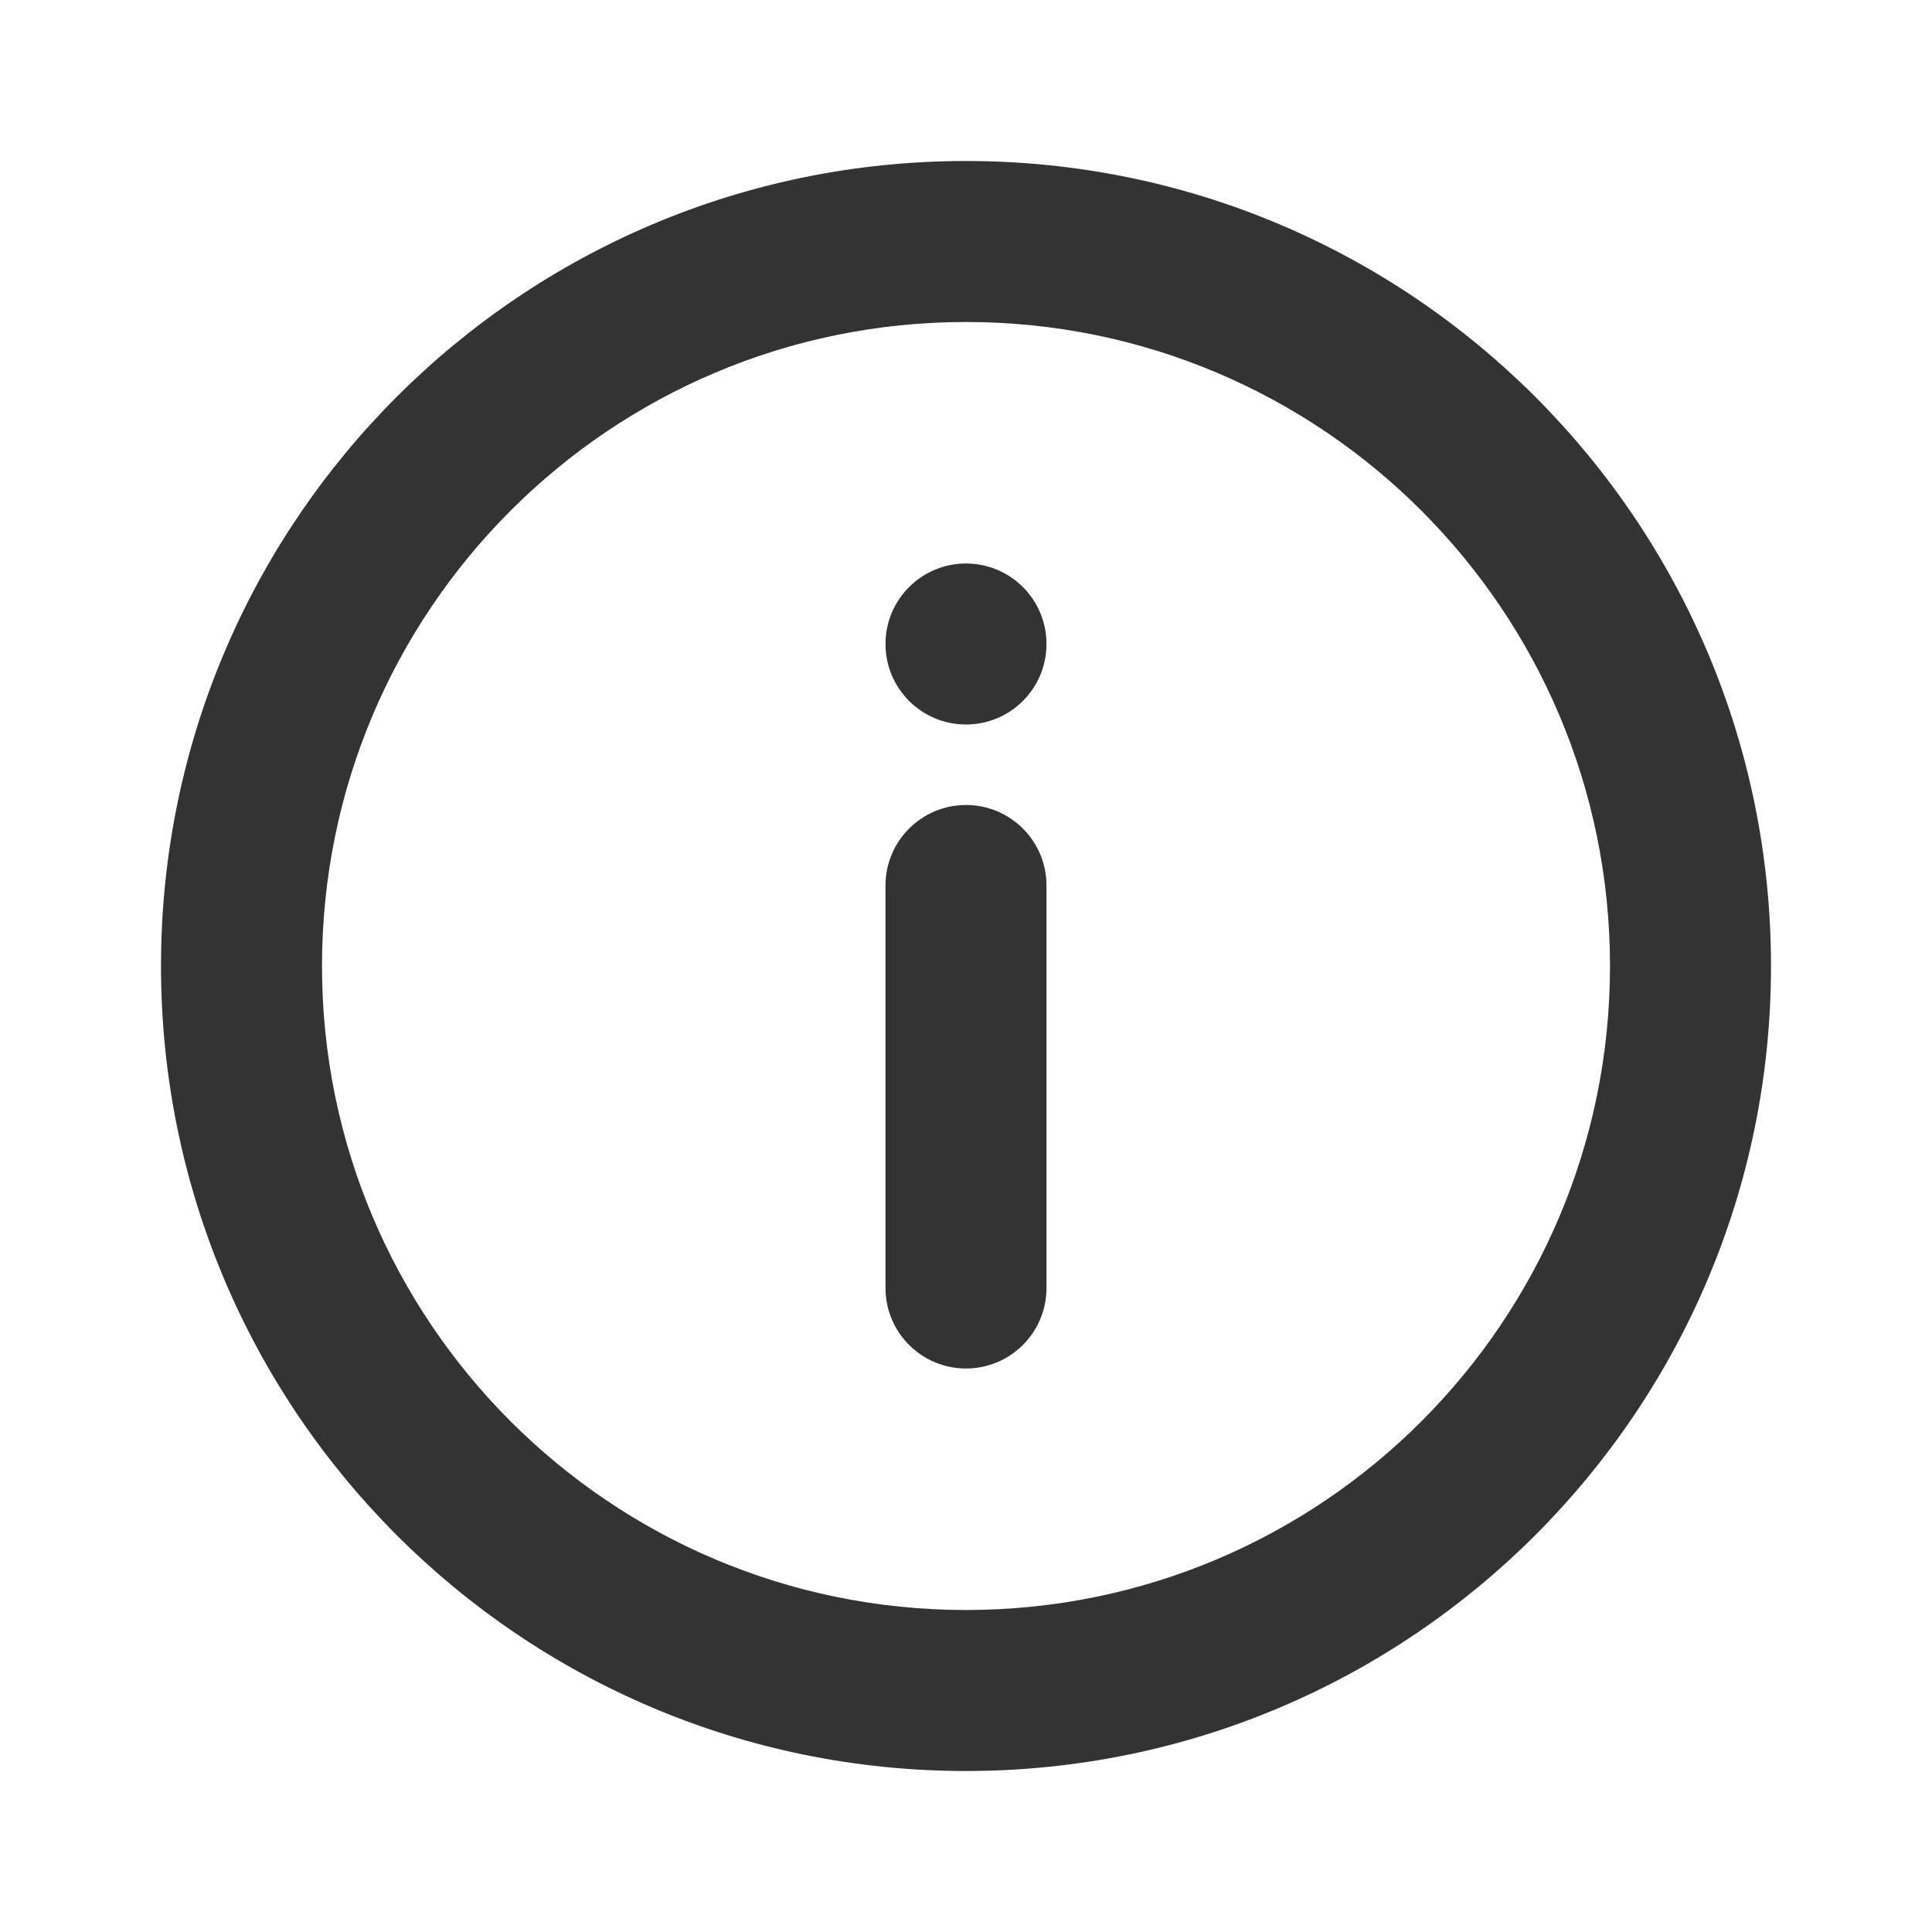
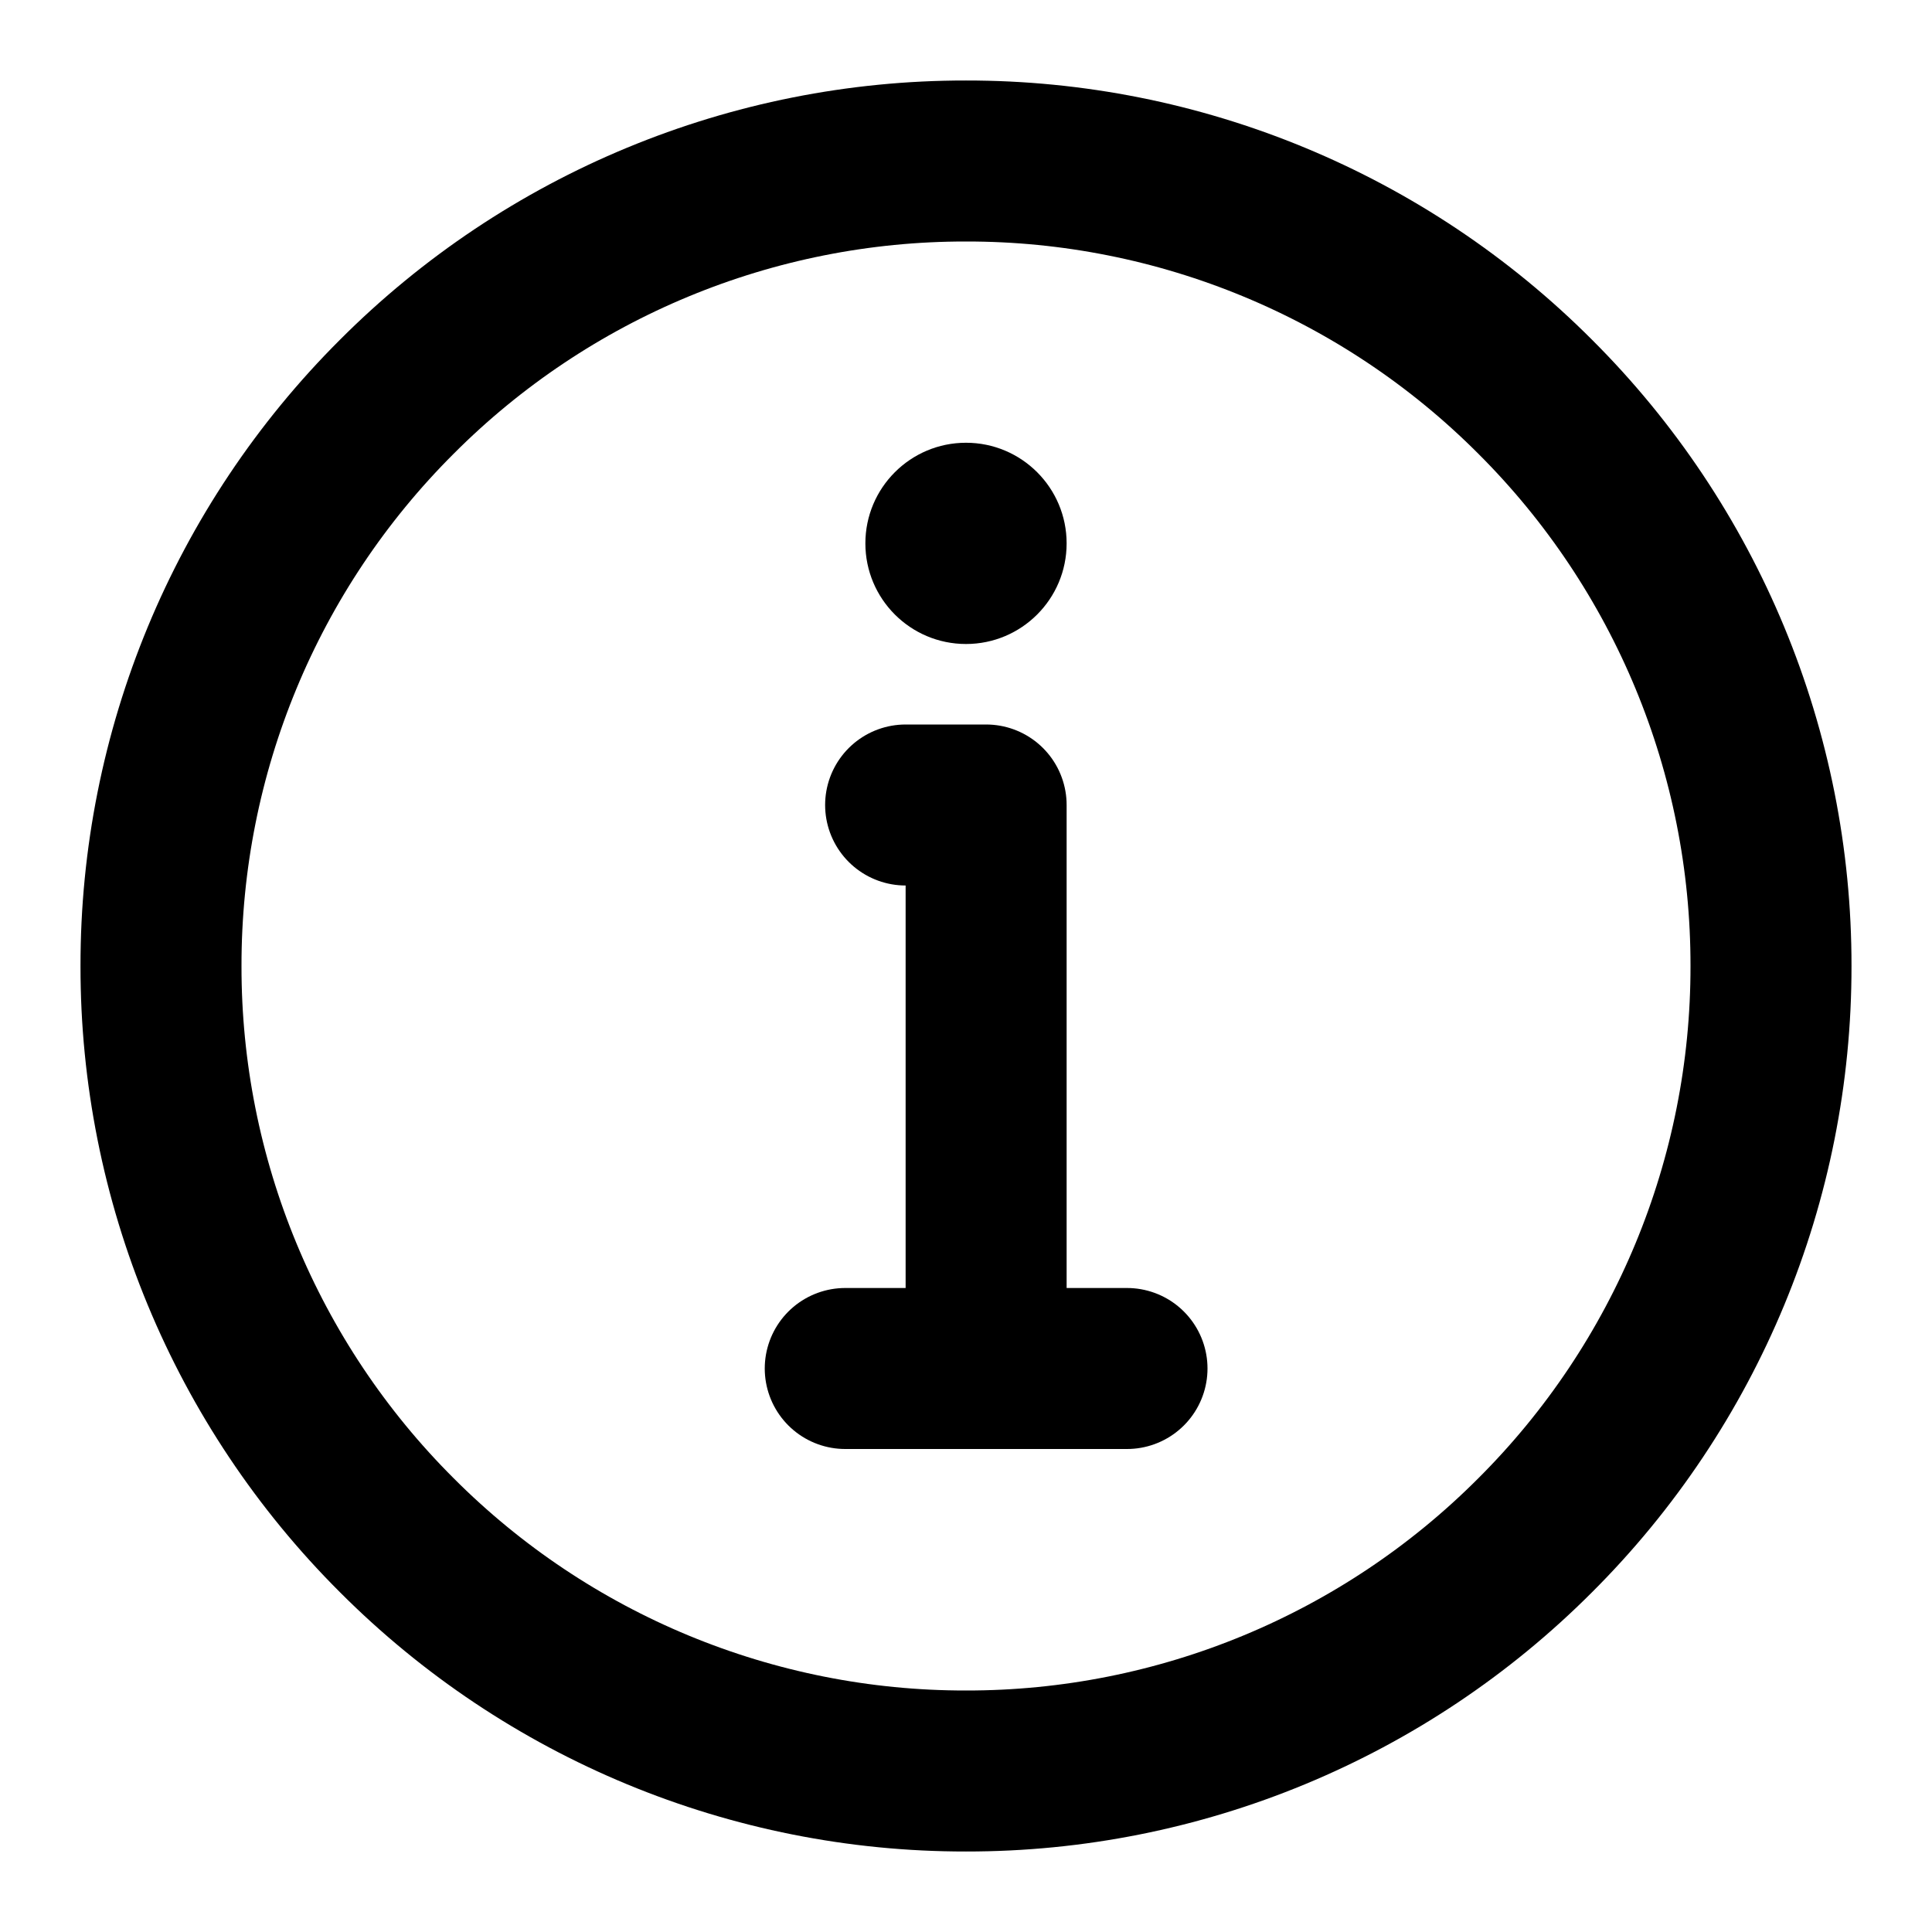
- <svg xmlns="http://www.w3.org/2000/svg" viewBox="-2 -2 24 24">
-   <g fill="#333">
-     <path d="M10 20C4.477 20 0 15.523 0 10S4.477 0 10 0s10 4.477 10 10-4.477 10-10 10zm0-2a8 8 0 1 0 0-16 8 8 0 0 0 0 16zm0-10a1 1 0 0 1 1 1v5a1 1 0 0 1-2 0V9a1 1 0 0 1 1-1zm0-1a1 1 0 1 1 0-2 1 1 0 0 1 0 2z" />
+ <svg xmlns="http://www.w3.org/2000/svg" viewBox="0 0 48 48" width="100%" height="100%" pointer-events="none">
+   <g fill="none">
+     <path d="M24 44a19.937 19.937 0 0 0 14.142-5.858A19.937 19.937 0 0 0 44 24a19.938 19.938 0 0 0-5.858-14.142A19.937 19.937 0 0 0 24 4 19.938 19.938 0 0 0 9.858 9.858 19.938 19.938 0 0 0 4 24a19.937 19.937 0 0 0 5.858 14.142A19.938 19.938 0 0 0 24 44Z" stroke="currentColor" stroke-width="4" stroke-linejoin="round" />
+     <path fill-rule="evenodd" clip-rule="evenodd" d="M24 11a2.5 2.5 0 1 1 0 5 2.5 2.5 0 0 1 0-5Z" fill="currentColor" />
+     <path d="M24.5 34V20h-2M21 34h7" stroke="currentColor" stroke-width="4" stroke-linecap="round" stroke-linejoin="round" />
  </g>
</svg>
